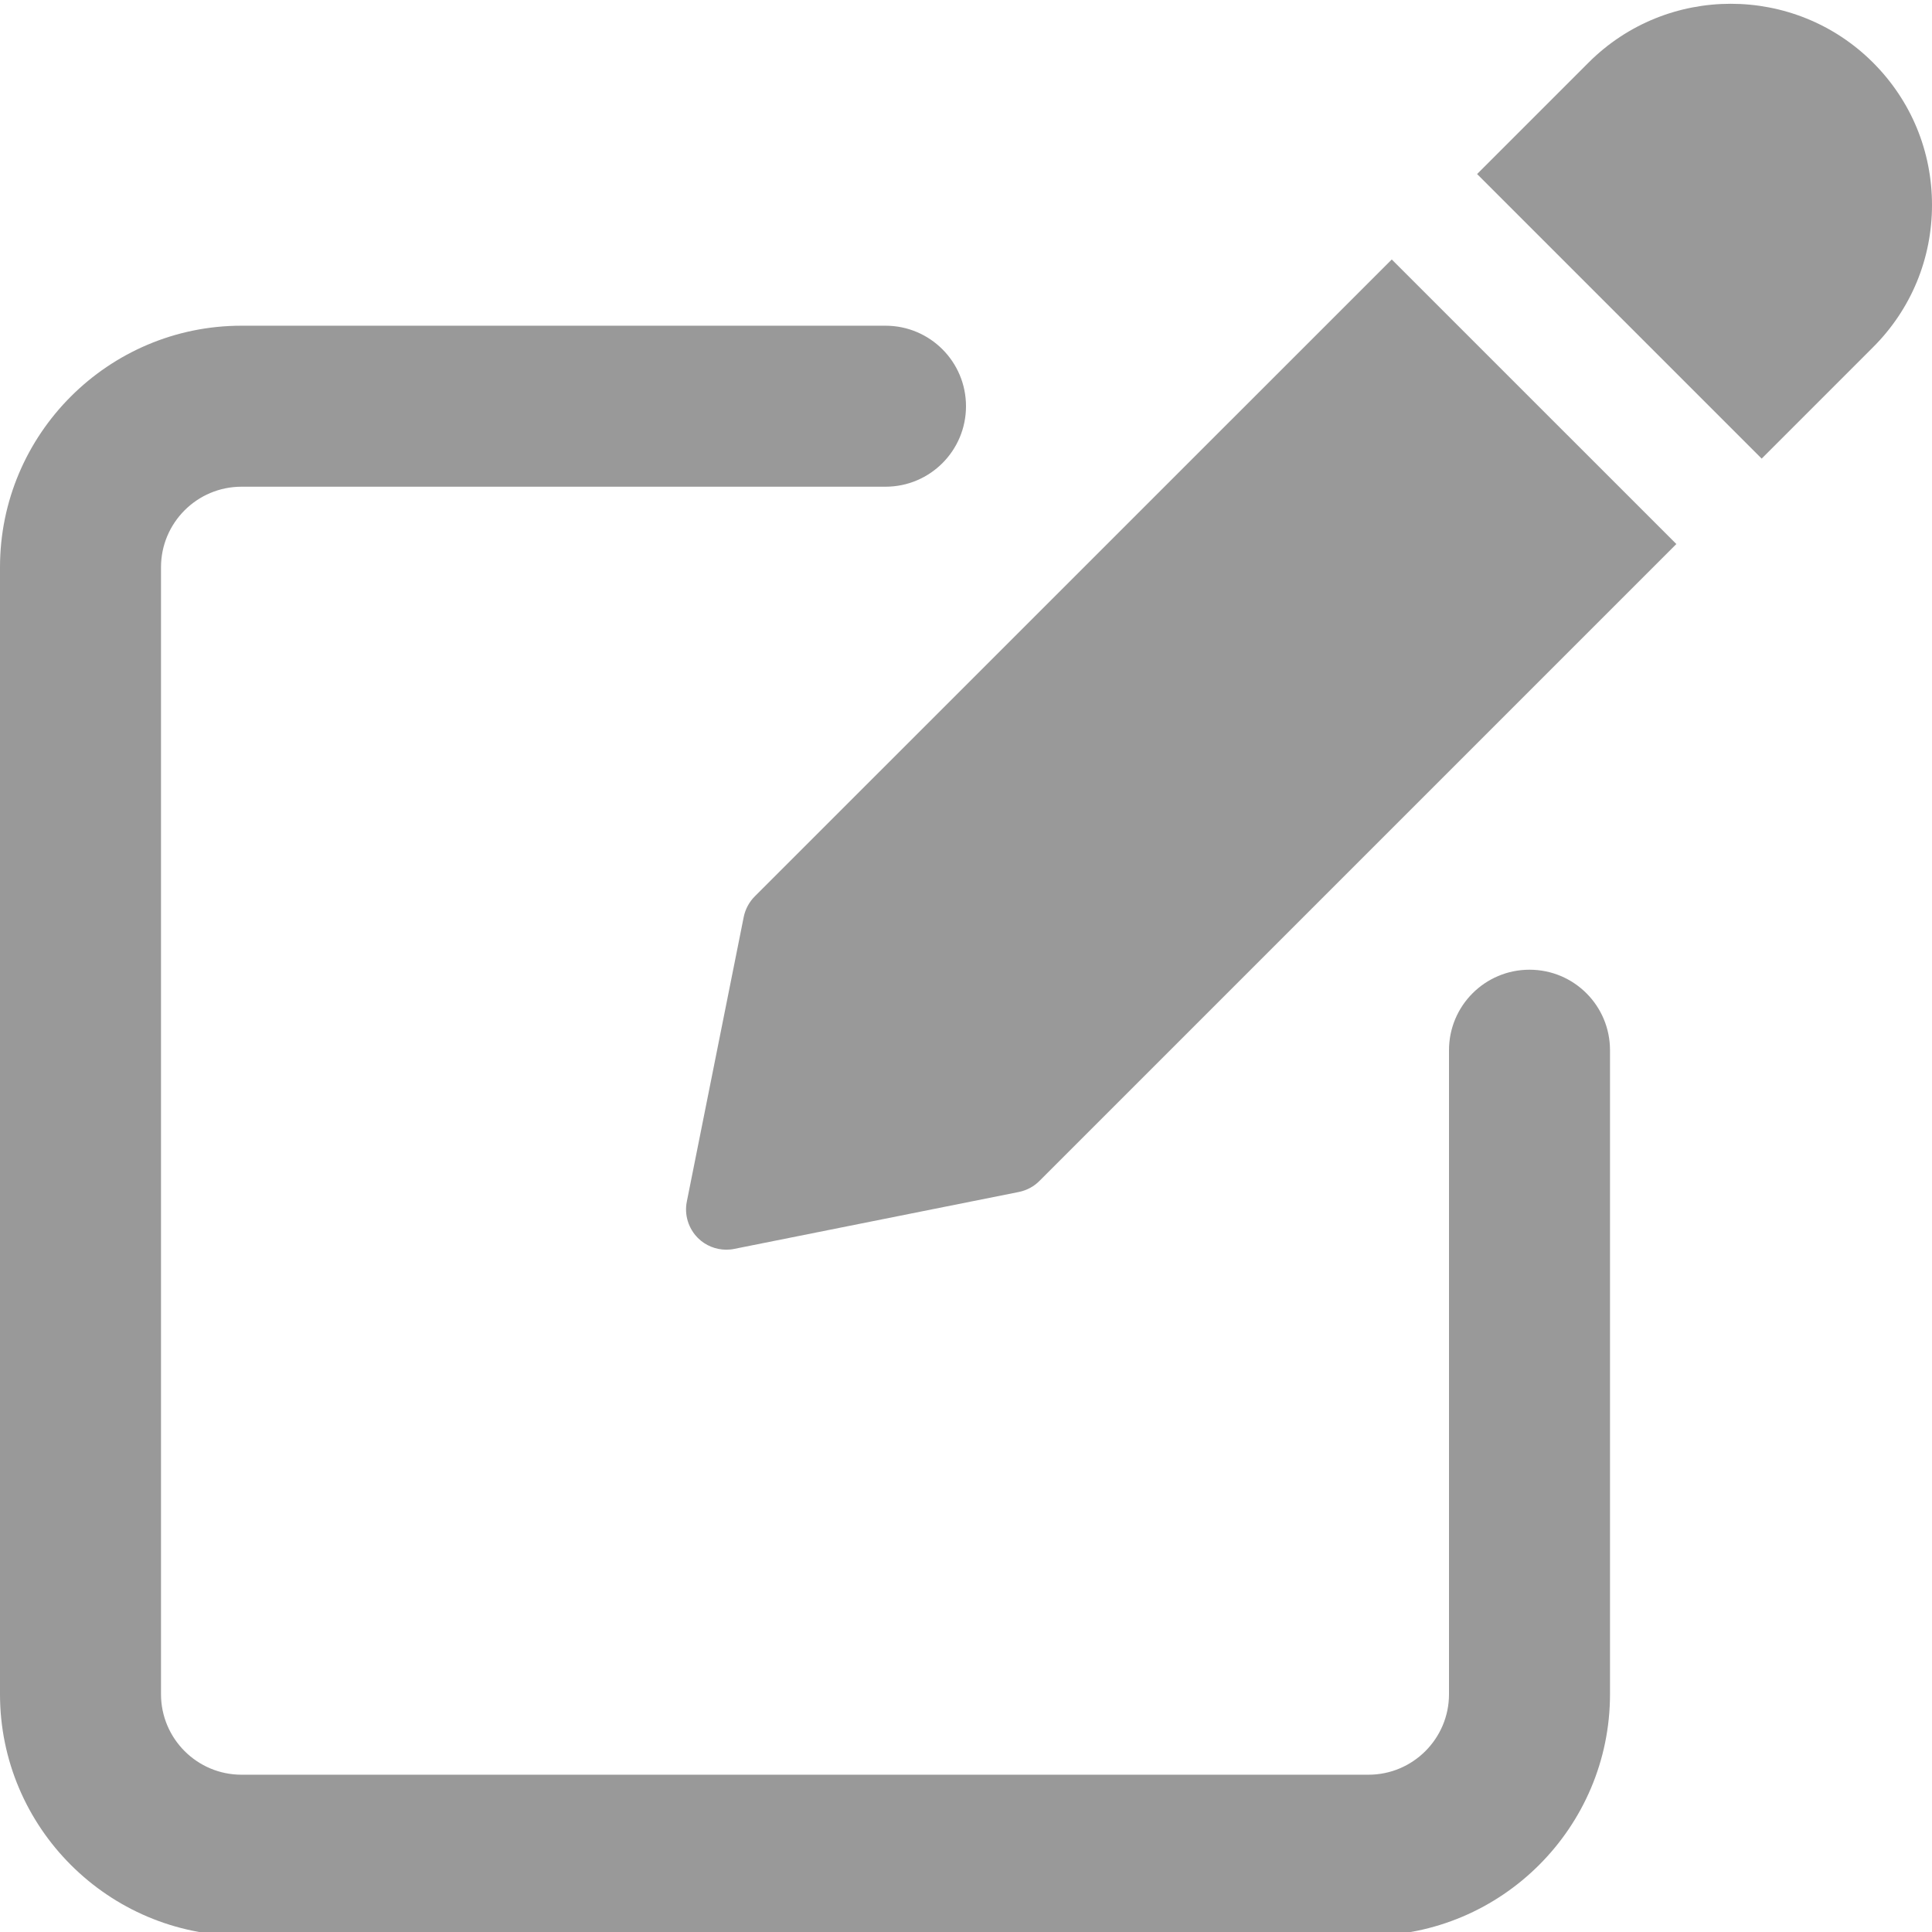
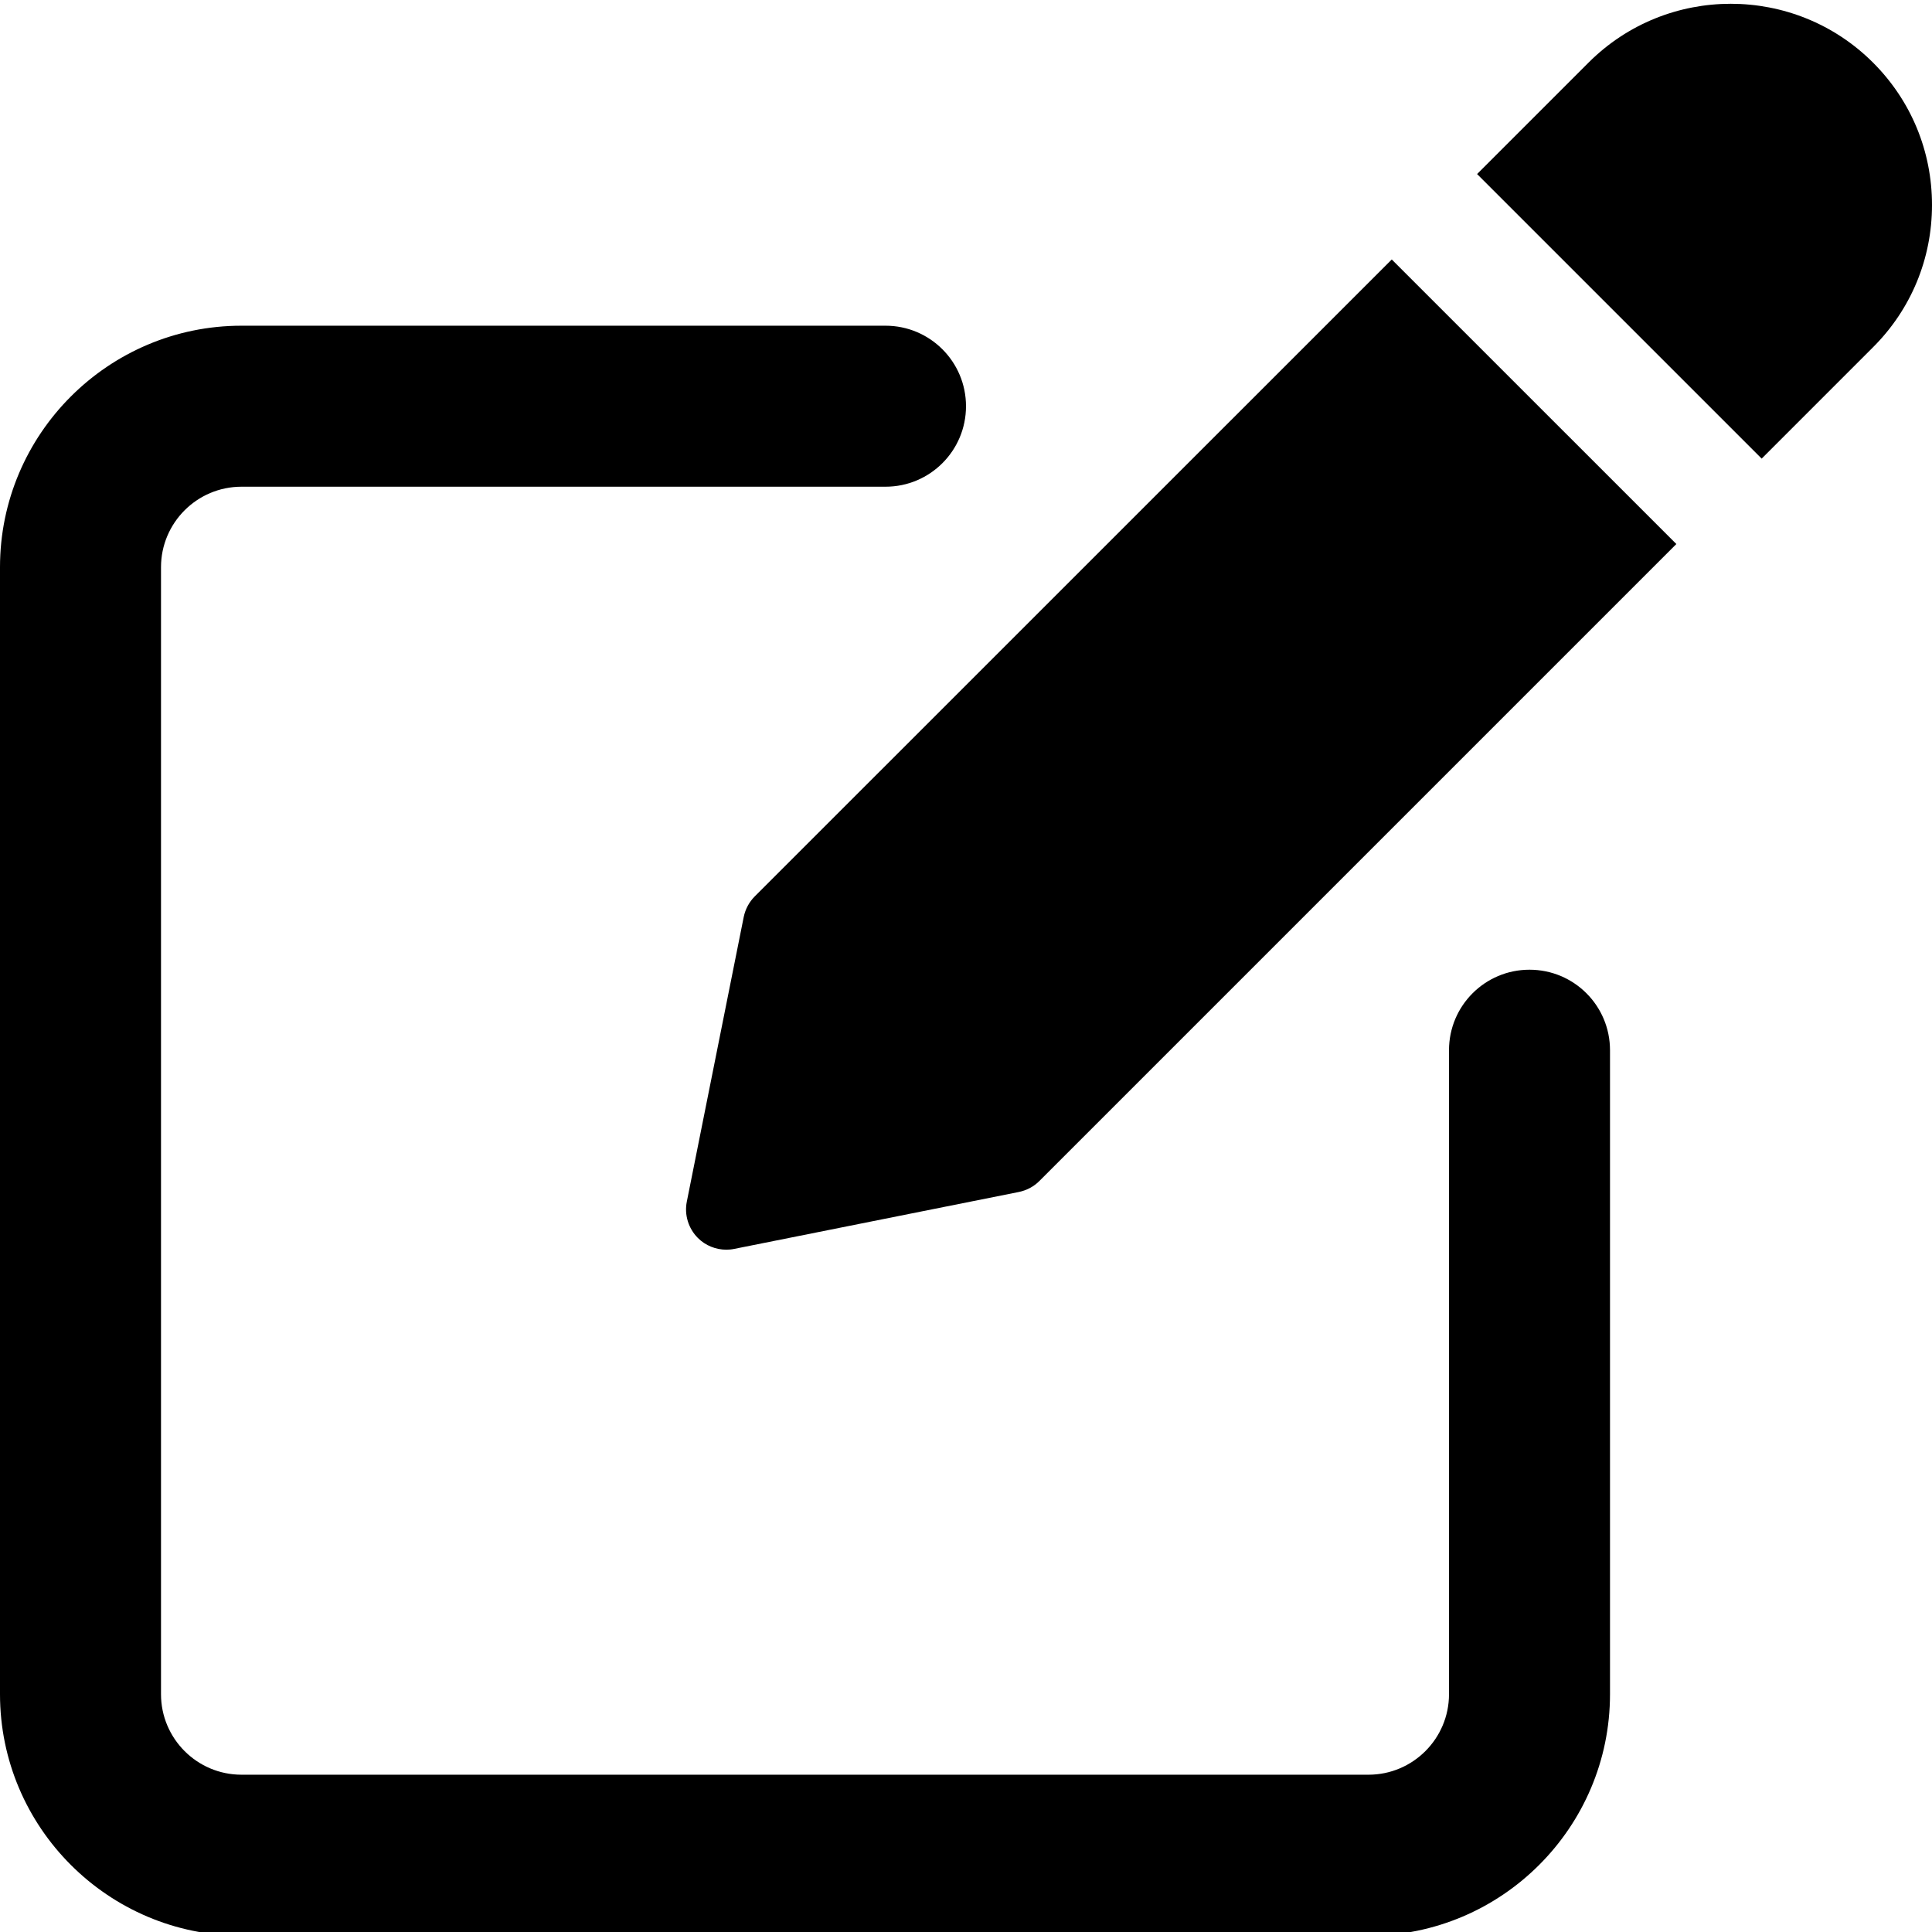
<svg xmlns="http://www.w3.org/2000/svg" height="1em" viewBox="0 0 512 511" width="1em">
-   <path fill="#999" d="m405.332 256.484c-11.797 0-21.332 9.559-21.332 21.332v170.668c0 11.754-9.559 21.332-21.332 21.332h-298.668c-11.777 0-21.332-9.578-21.332-21.332v-298.668c0-11.754 9.555-21.332 21.332-21.332h170.668c11.797 0 21.332-9.559 21.332-21.332 0-11.777-9.535-21.336-21.332-21.336h-170.668c-35.285 0-64 28.715-64 64v298.668c0 35.285 28.715 64 64 64h298.668c35.285 0 64-28.715 64-64v-170.668c0-11.797-9.539-21.332-21.336-21.332zm0 0" />
-   <path fill="#999" d="m200.02 237.051c-1.492 1.492-2.496 3.391-2.922 5.438l-15.082 75.438c-.703 3.496.406 7.102 2.922 9.641 2.027 2.027 4.758 3.113 7.555 3.113.68 0 1.387-.062 2.09-.211l75.414-15.082c2.09-.43 3.988-1.43 5.461-2.926l168.789-168.789-75.414-75.41zm0 0" />
-   <path fill="#999" d="m496.383 16.102c-20.797-20.801-54.633-20.801-75.414 0l-29.523 29.523 75.414 75.414 29.523-29.527c10.07-10.047 15.617-23.445 15.617-37.695s-5.547-27.648-15.617-37.715zm0 0" />
+   <path fill="currentColor" d="m405.332 256.484c-11.797 0-21.332 9.559-21.332 21.332v170.668c0 11.754-9.559 21.332-21.332 21.332h-298.668c-11.777 0-21.332-9.578-21.332-21.332v-298.668c0-11.754 9.555-21.332 21.332-21.332h170.668c11.797 0 21.332-9.559 21.332-21.332 0-11.777-9.535-21.336-21.332-21.336h-170.668c-35.285 0-64 28.715-64 64v298.668c0 35.285 28.715 64 64 64h298.668c35.285 0 64-28.715 64-64v-170.668c0-11.797-9.539-21.332-21.336-21.332zm0 0" />
+   <path fill="currentColor" d="m200.02 237.051c-1.492 1.492-2.496 3.391-2.922 5.438l-15.082 75.438c-.703 3.496.406 7.102 2.922 9.641 2.027 2.027 4.758 3.113 7.555 3.113.68 0 1.387-.062 2.09-.211l75.414-15.082c2.09-.43 3.988-1.43 5.461-2.926l168.789-168.789-75.414-75.41zm0 0" />
+   <path fill="currentColor" d="m496.383 16.102c-20.797-20.801-54.633-20.801-75.414 0l-29.523 29.523 75.414 75.414 29.523-29.527c10.07-10.047 15.617-23.445 15.617-37.695s-5.547-27.648-15.617-37.715zm0 0" />
</svg>
